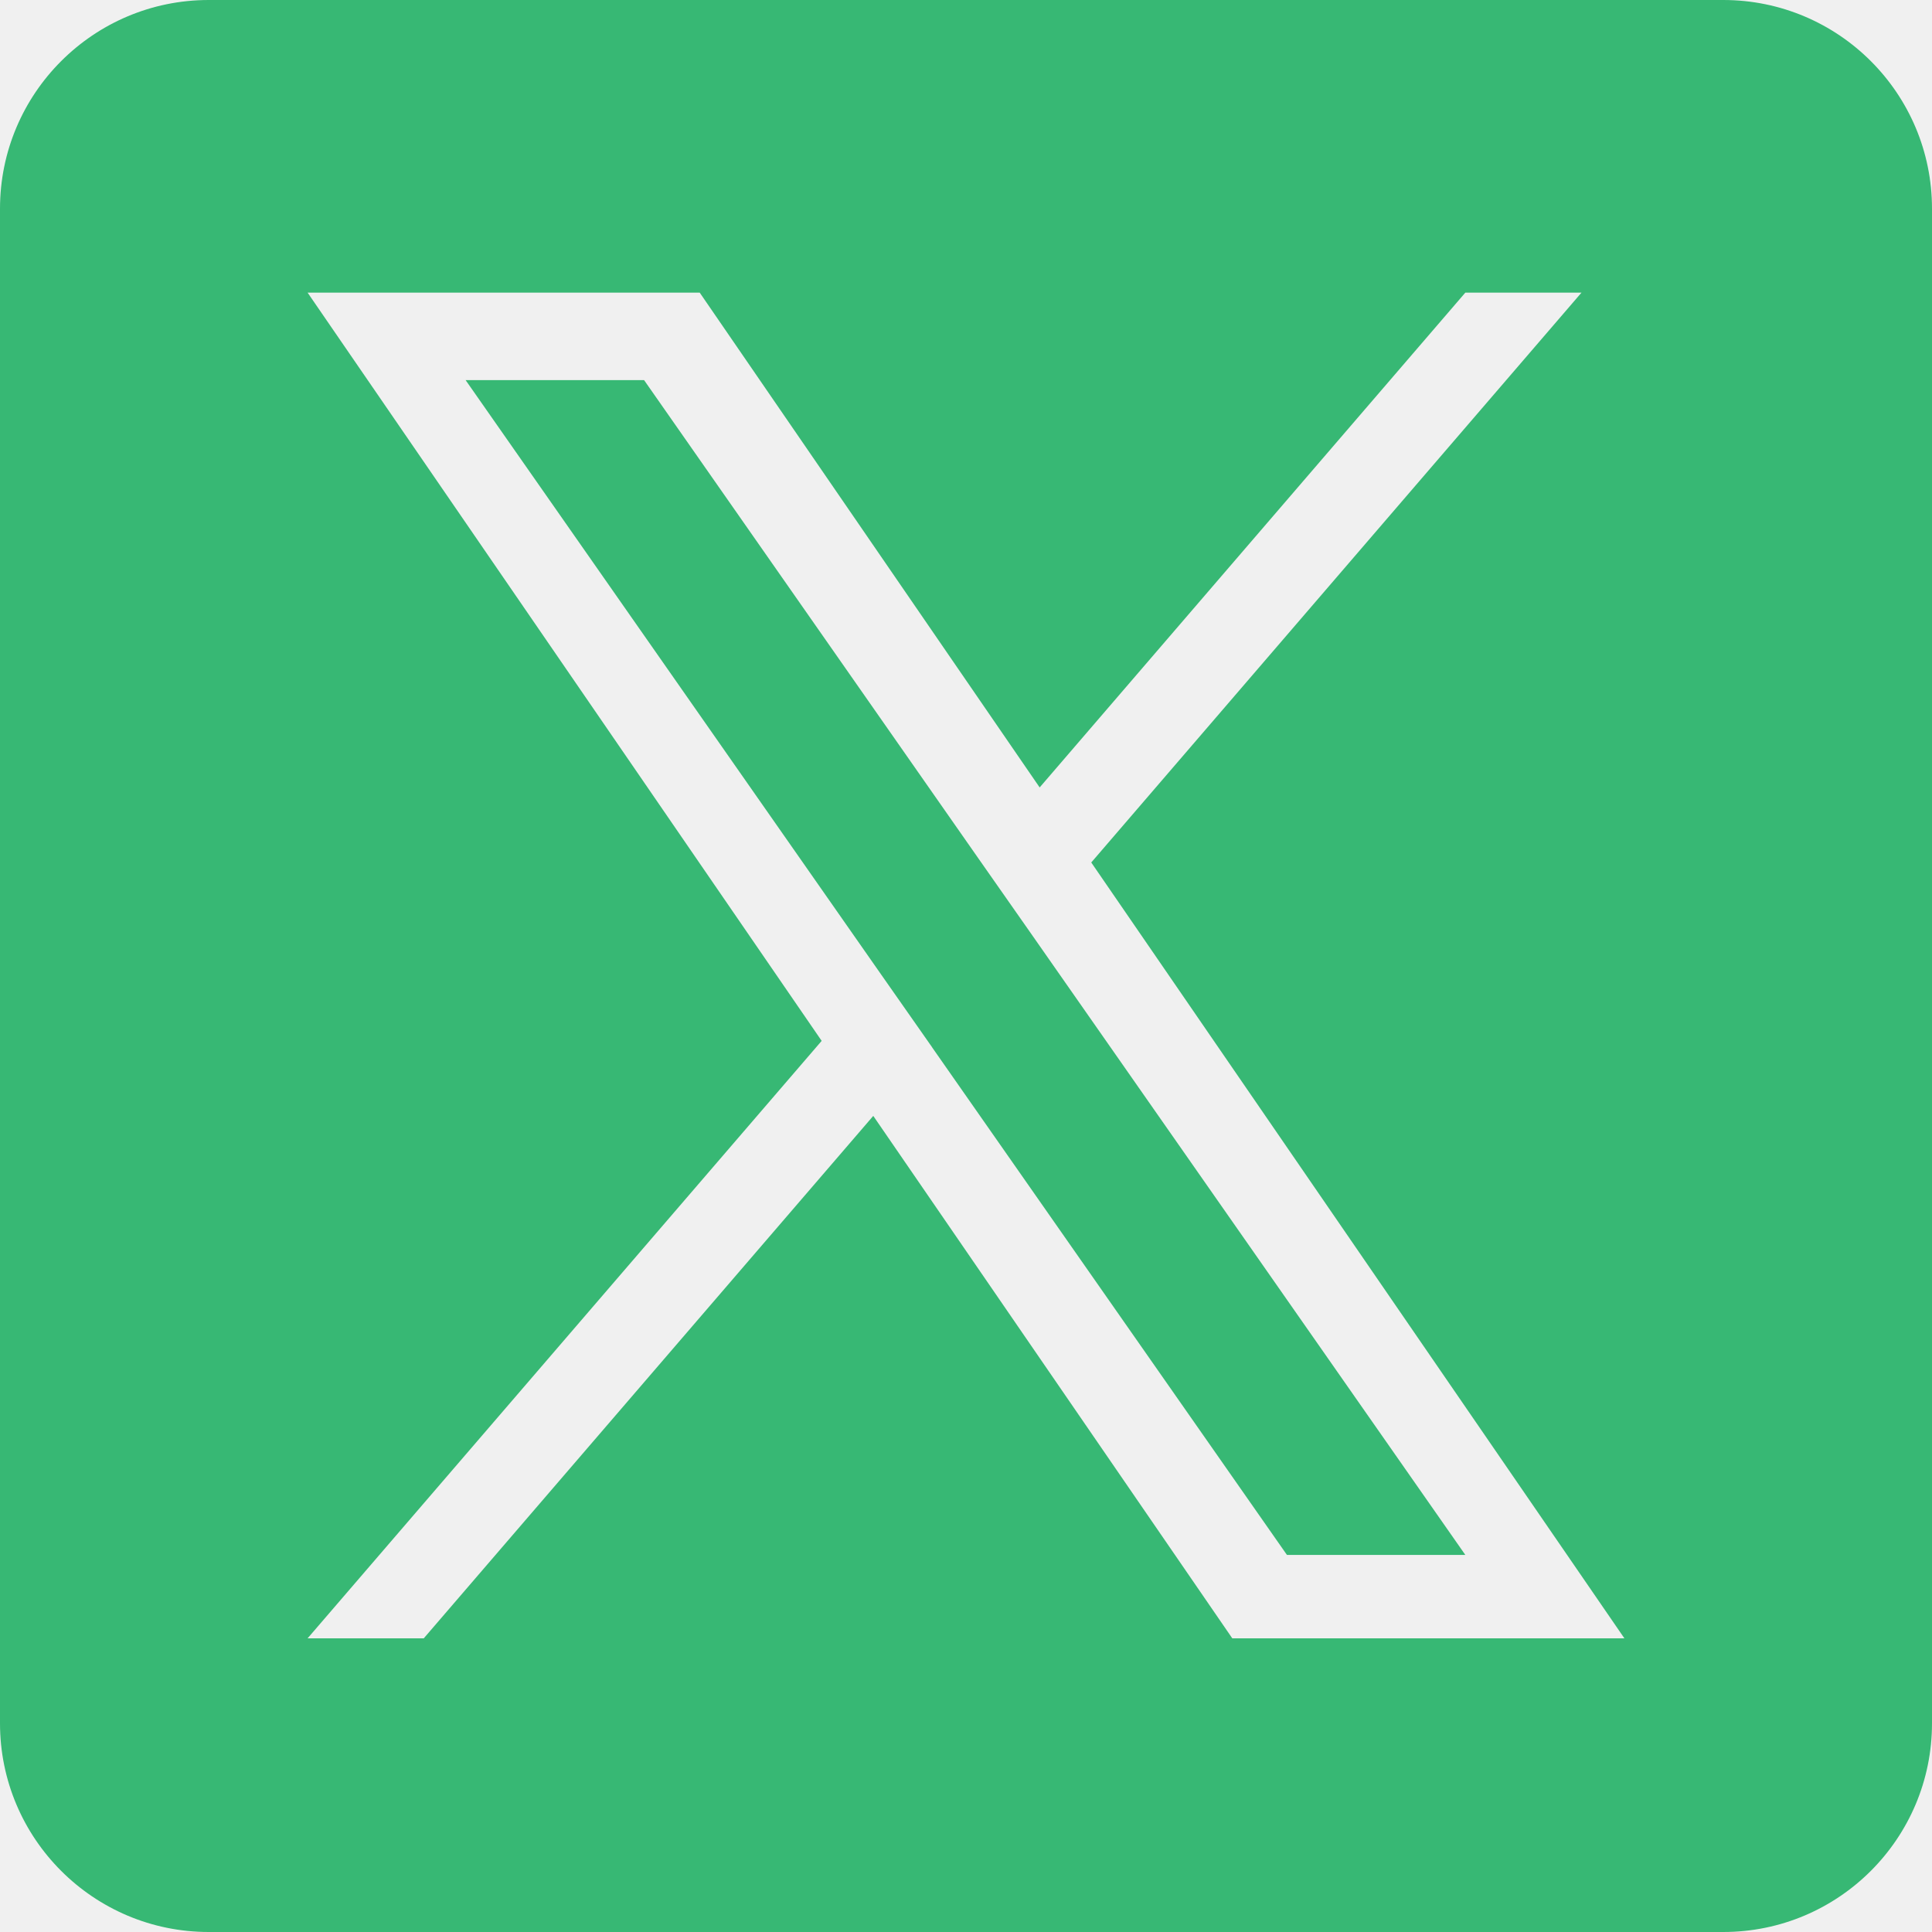
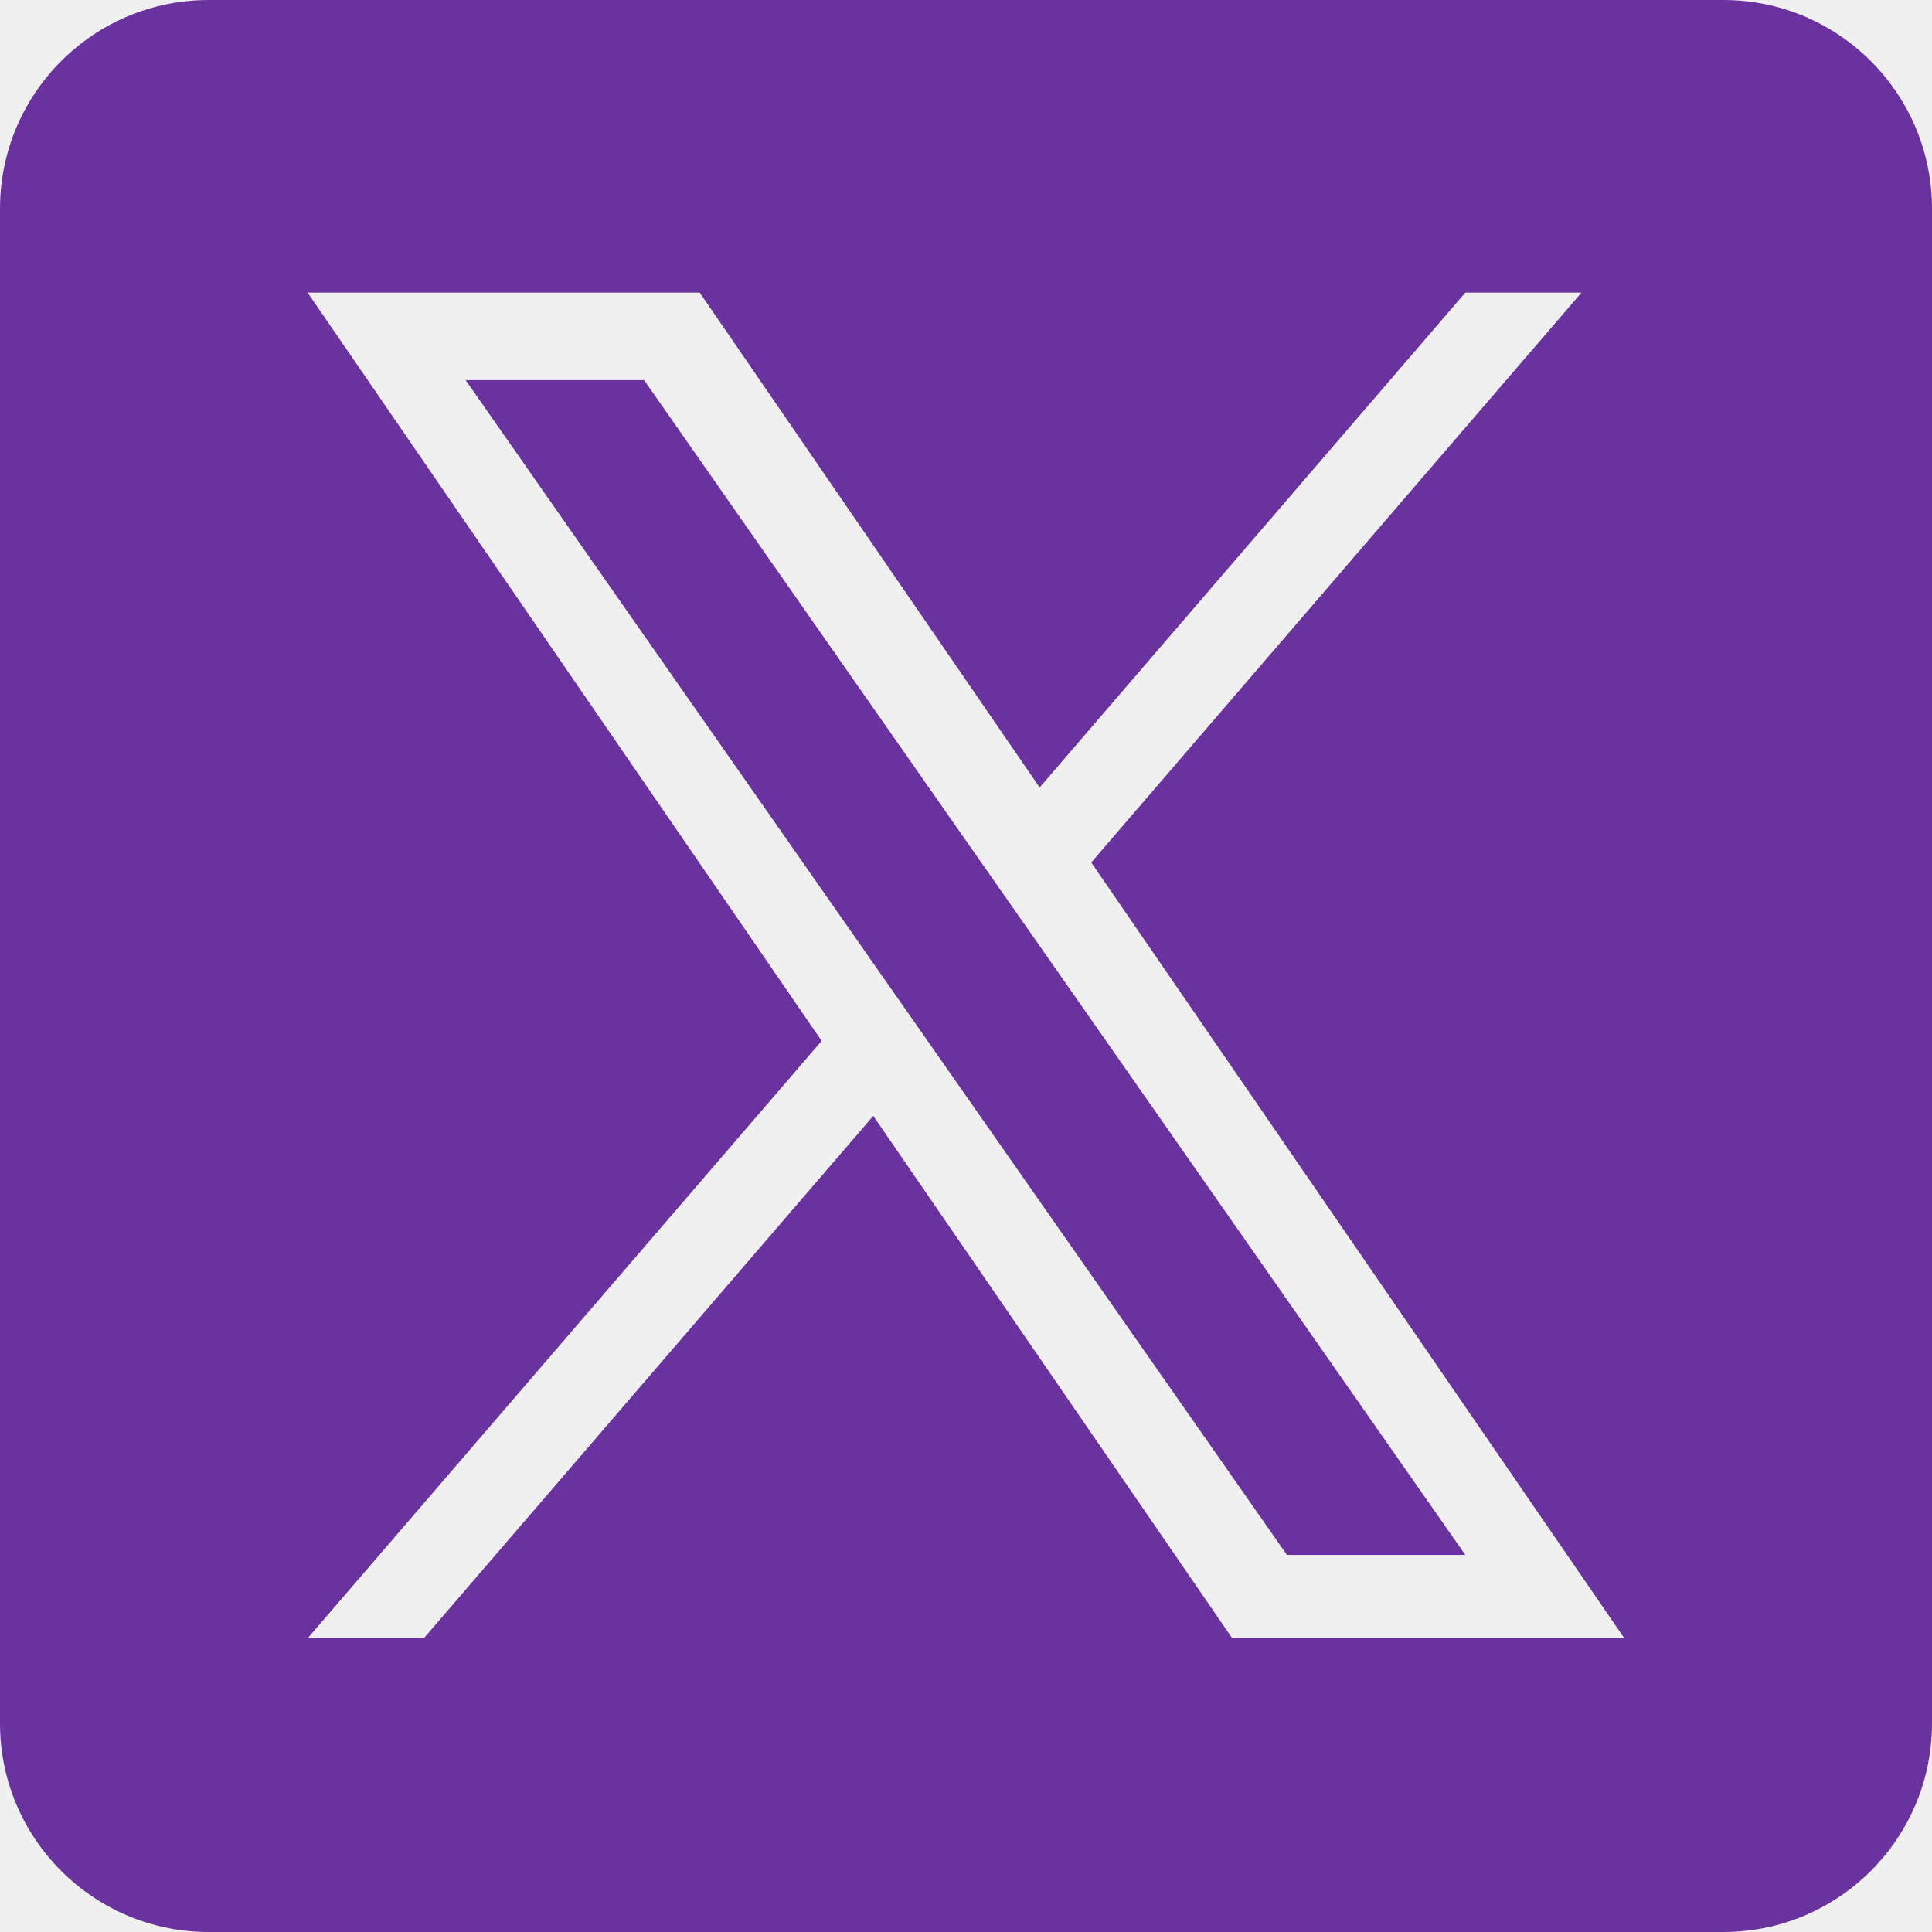
<svg xmlns="http://www.w3.org/2000/svg" width="24" height="24" viewBox="0 0 24 24" fill="none">
  <g id="fi_5968830" clip-path="url(#clip0_634_7537)">
-     <path id="Vector" d="M12.803 11.59L18.203 19.316H15.987L11.58 13.012V13.011L10.932 12.086L5.784 4.722H8.001L12.155 10.665L12.803 11.59Z" fill="#37B874" />
-     <path id="Vector_2" d="M21.407 0H2.593C1.161 0 0 1.161 0 2.593V21.407C0 22.839 1.161 24 2.593 24H21.407C22.839 24 24 22.839 24 21.407V2.593C24 1.161 22.839 0 21.407 0ZM15.308 20.352L10.848 13.862L5.264 20.352H3.821L10.207 12.93L3.821 3.635H8.692L12.915 9.782L18.203 3.635H19.646L13.556 10.714H13.556L20.179 20.352H15.308Z" fill="#37B874" />
+     <path id="Vector" d="M12.803 11.59L18.203 19.316H15.987L11.58 13.012V13.011L10.932 12.086L5.784 4.722H8.001L12.155 10.665L12.803 11.59Z" fill="#6a329f" />
+     <path id="Vector_2" d="M21.407 0H2.593C1.161 0 0 1.161 0 2.593V21.407C0 22.839 1.161 24 2.593 24H21.407C22.839 24 24 22.839 24 21.407V2.593C24 1.161 22.839 0 21.407 0ZM15.308 20.352L10.848 13.862L5.264 20.352H3.821L10.207 12.93L3.821 3.635H8.692L12.915 9.782L18.203 3.635H19.646L13.556 10.714H13.556L20.179 20.352H15.308Z" fill="#6a329f" />
  </g>
  <defs>
    <clipPath id="clip0_634_7537">
      <rect width="24" height="24" fill="white" />
    </clipPath>
  </defs>
</svg>
